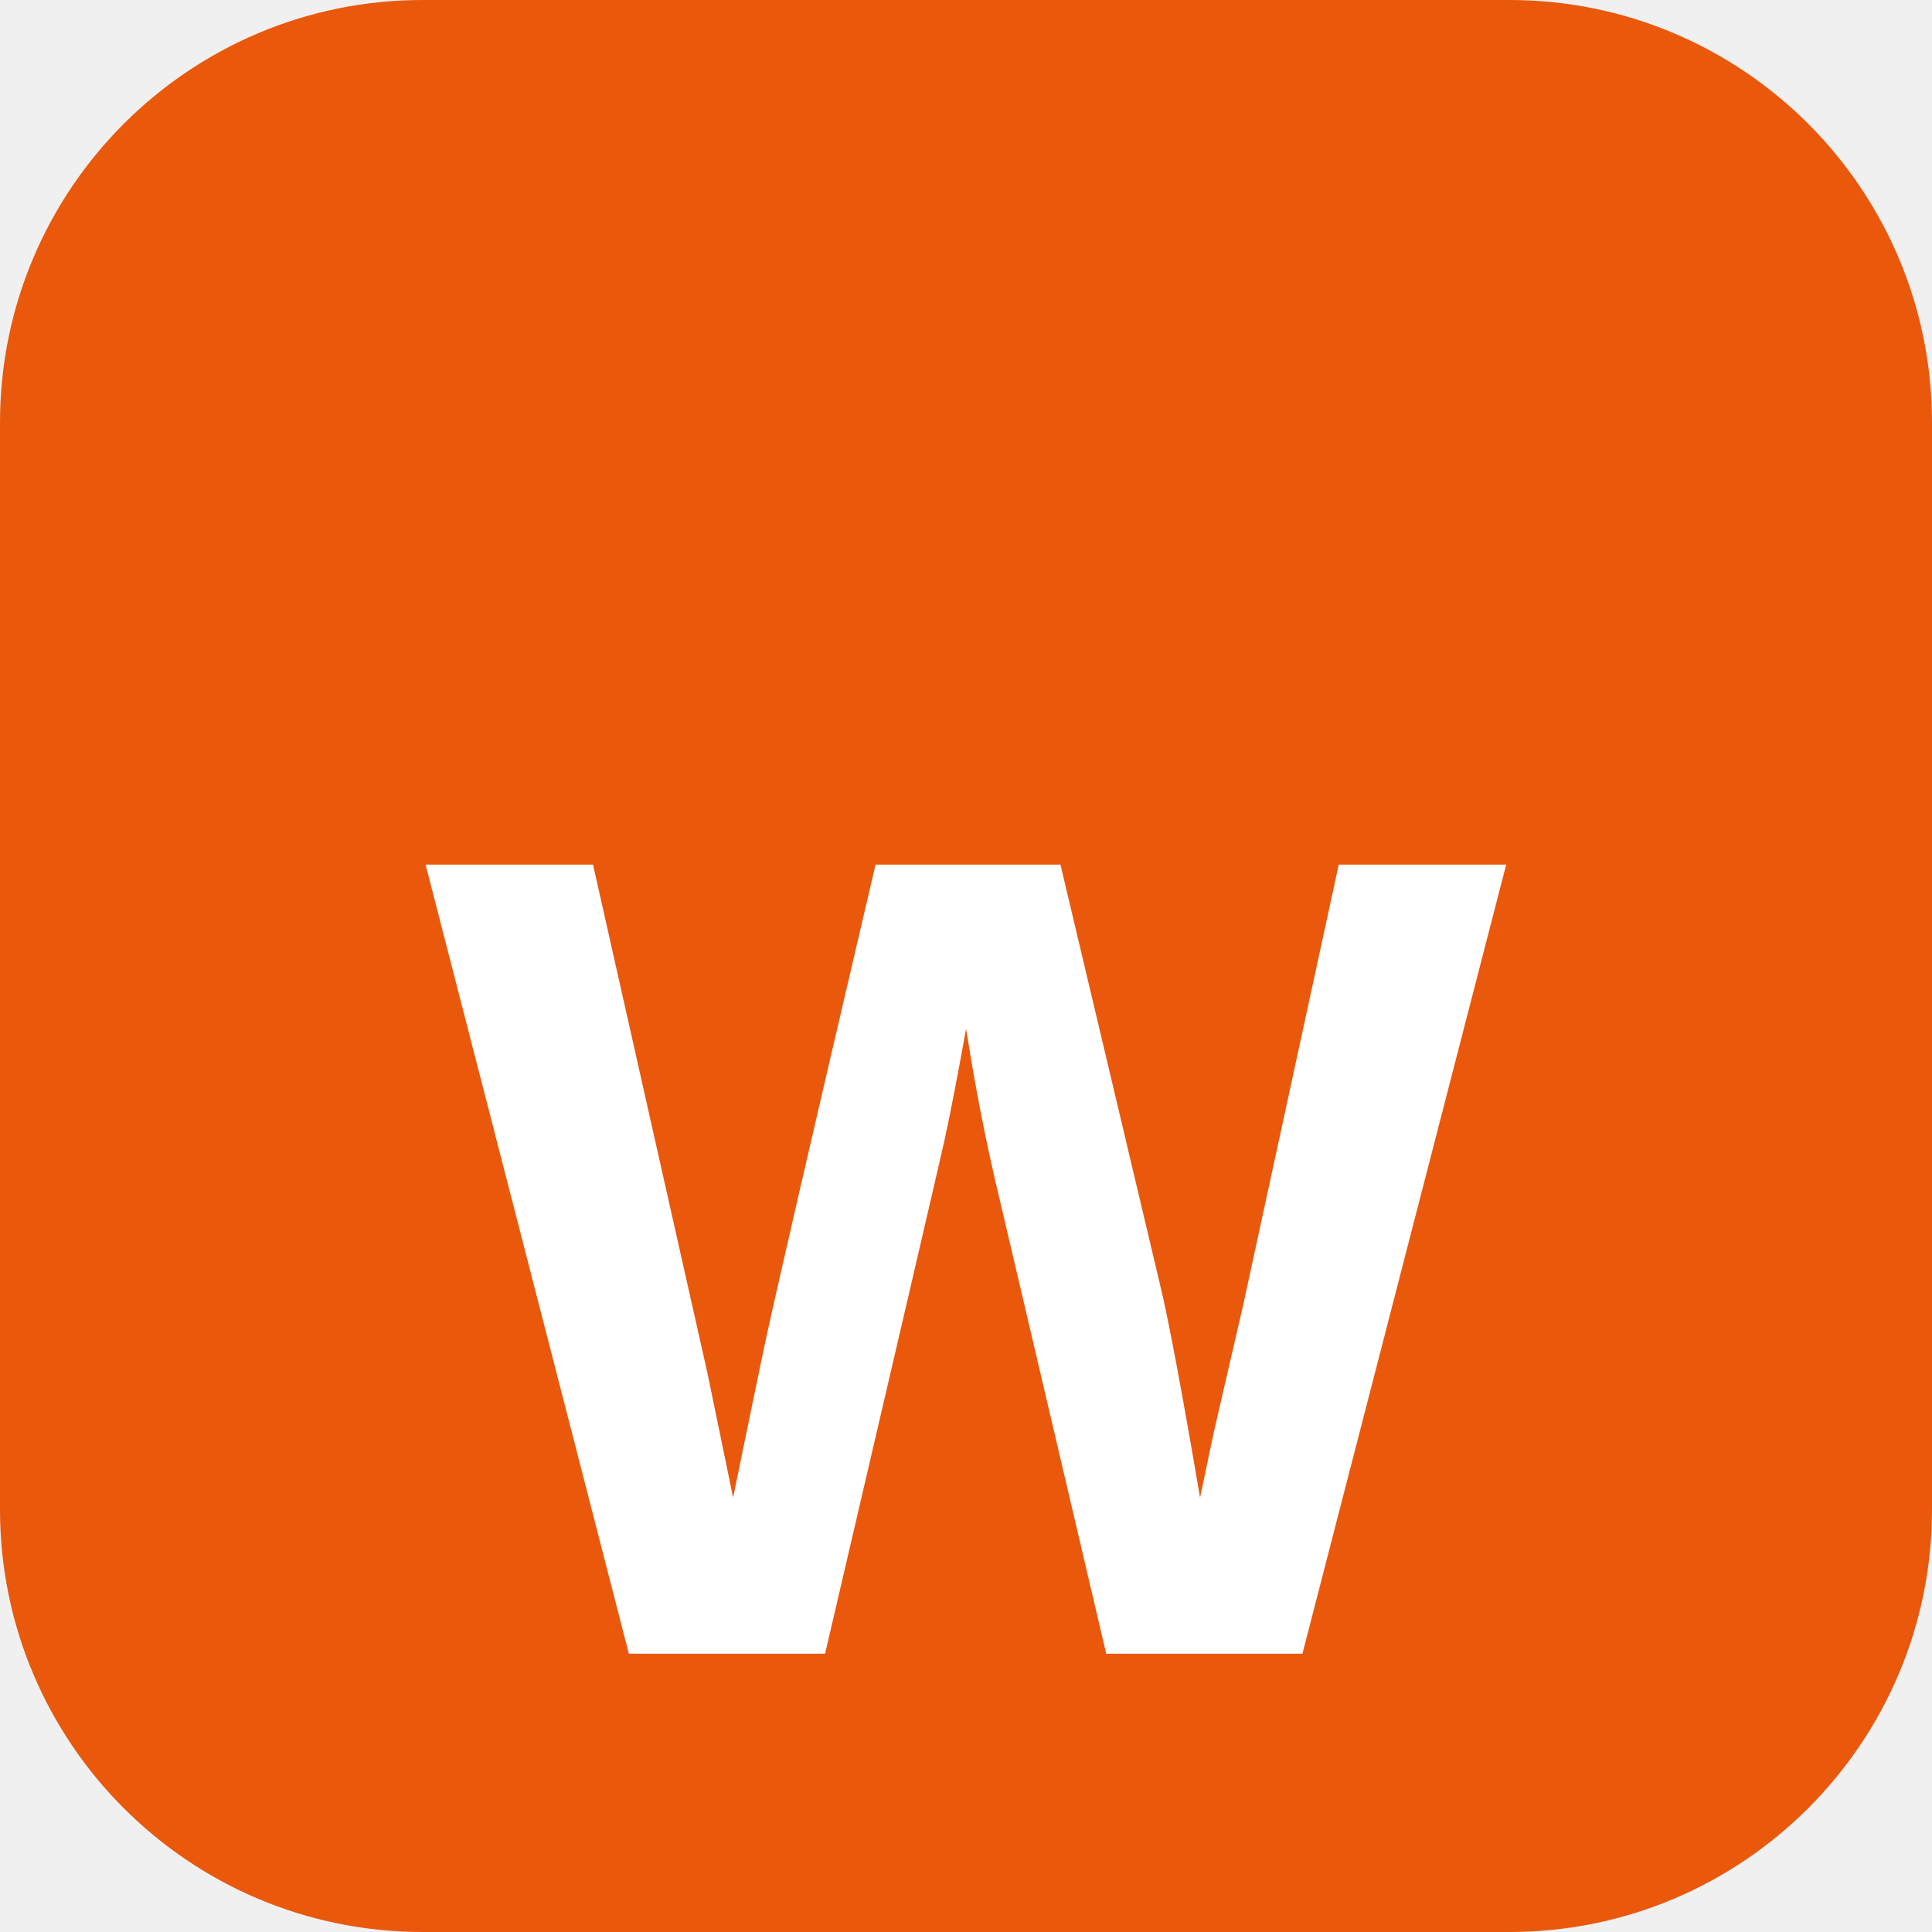
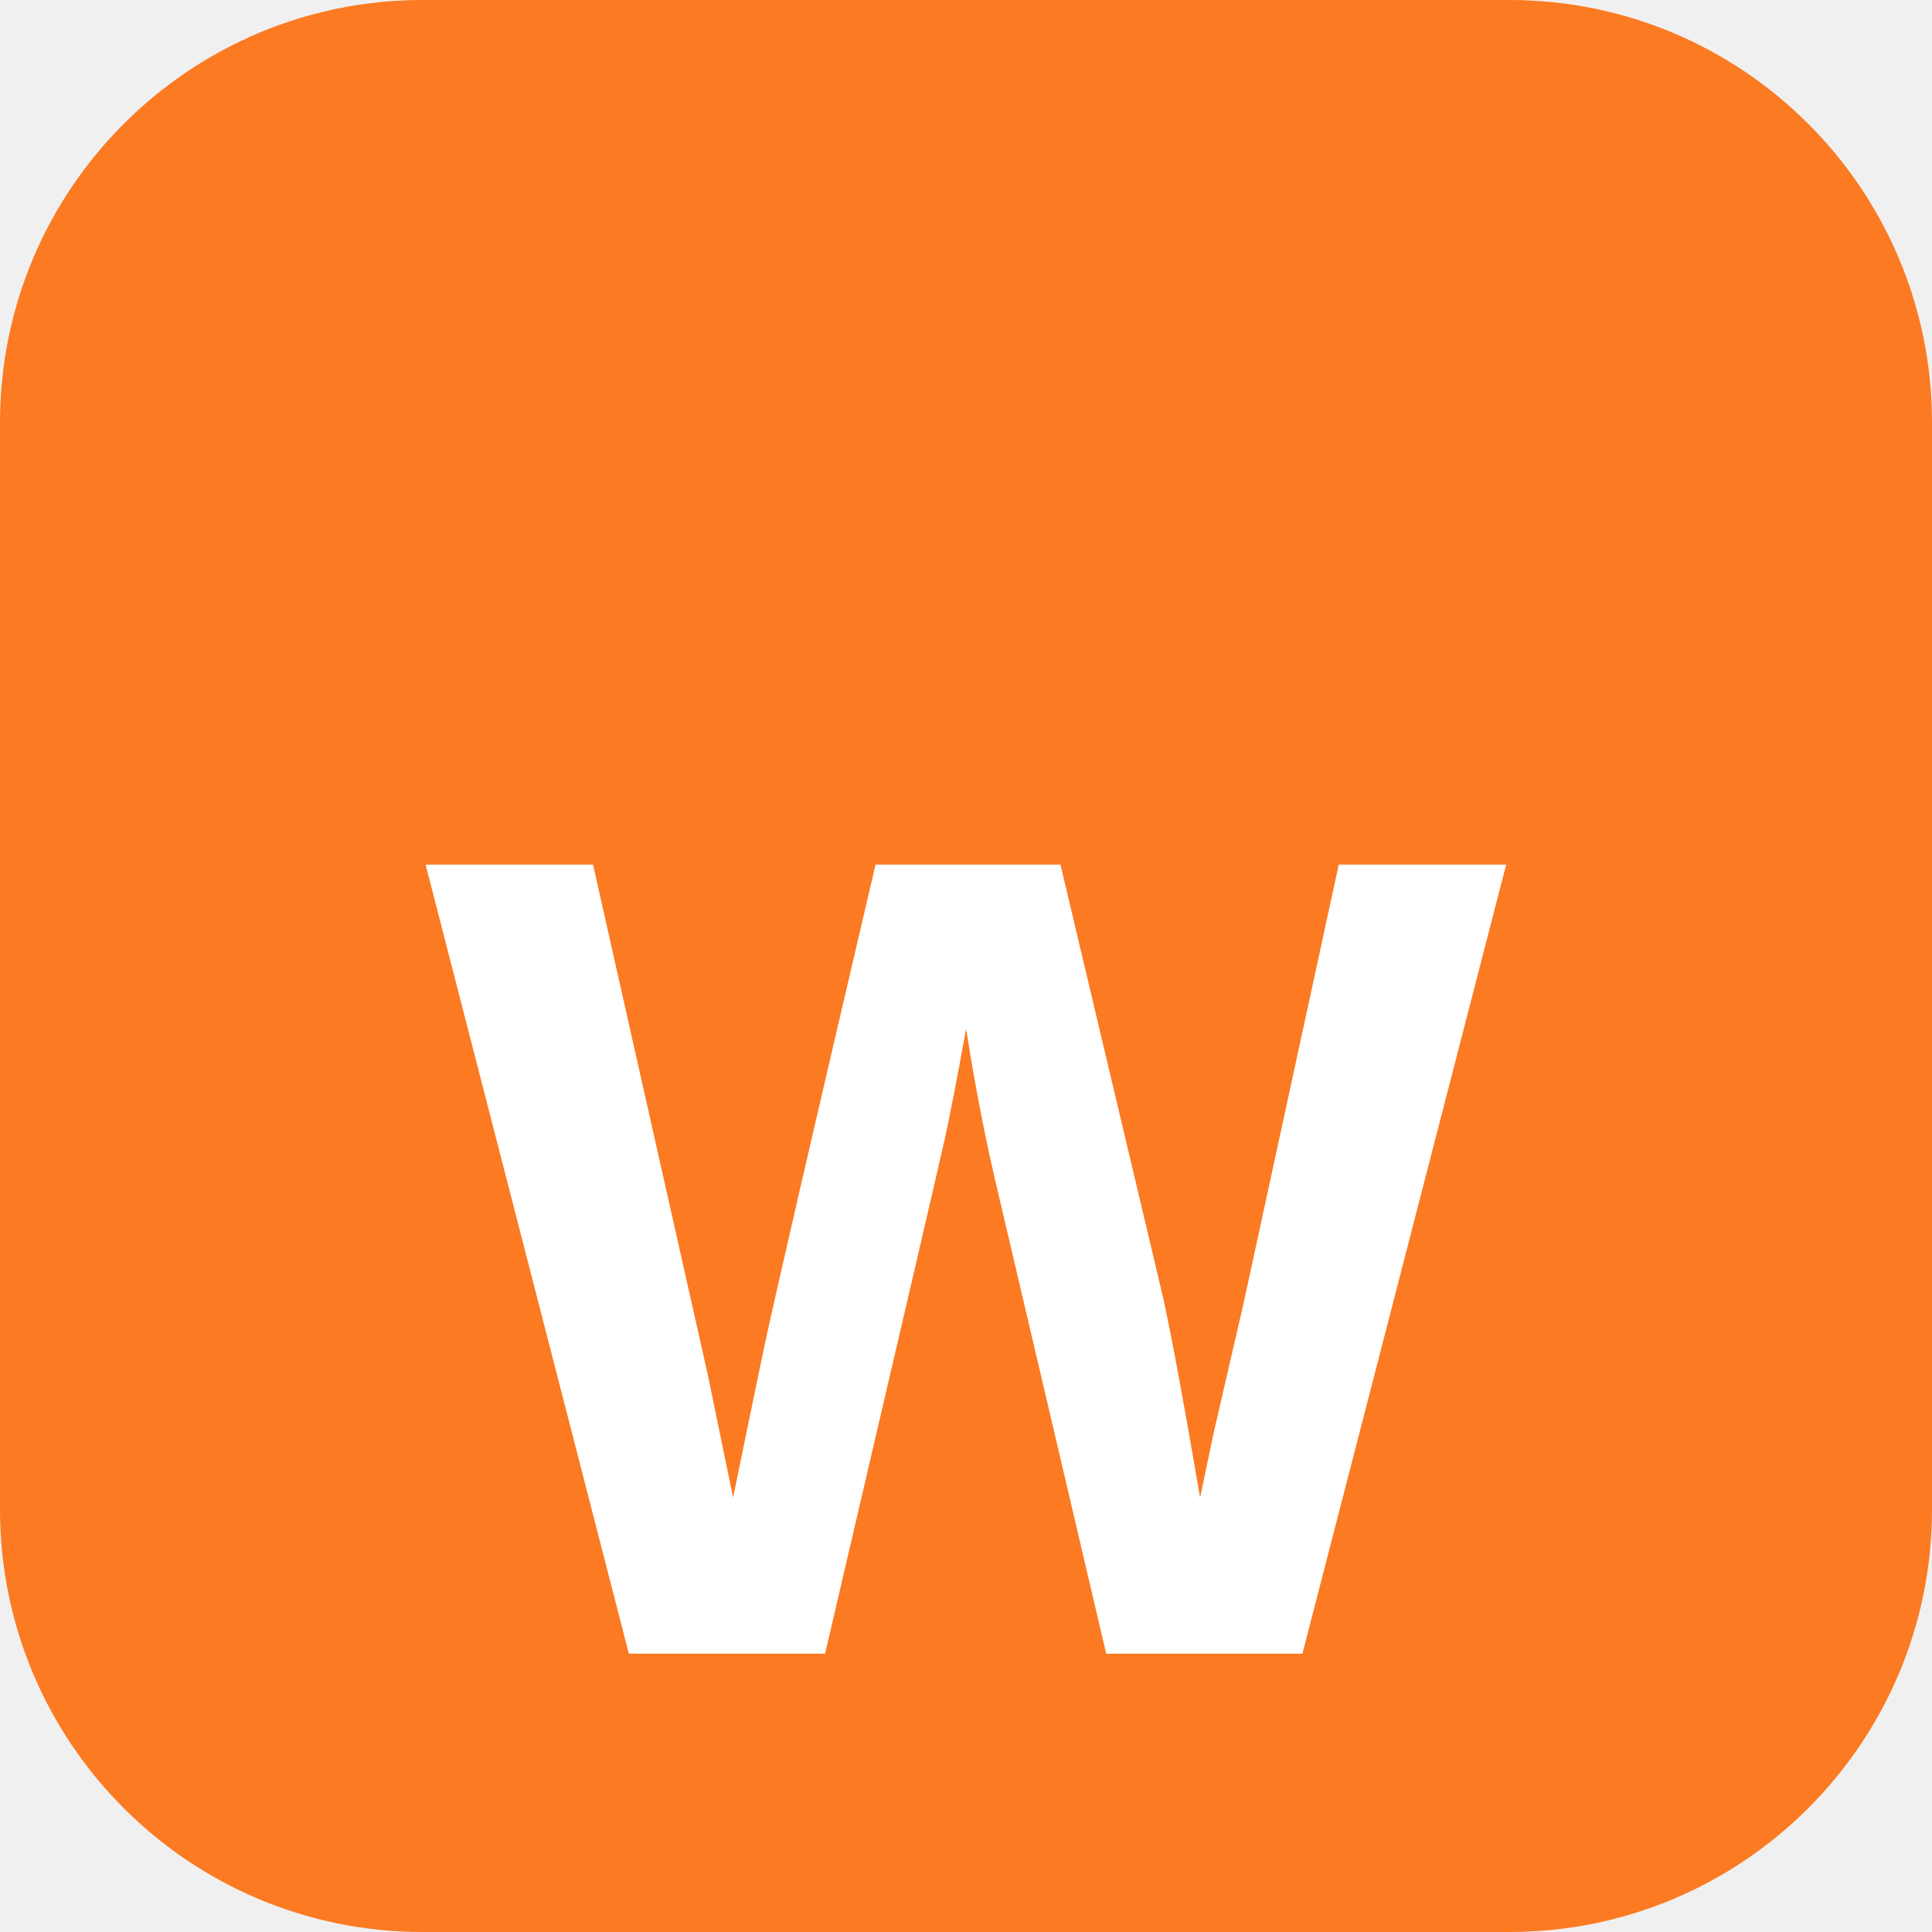
<svg xmlns="http://www.w3.org/2000/svg" viewBox="0 0 64 64" width="64" height="64">
-   <rect width="64" height="64" rx="14" fill="#ea580c" />
+   <rect width="64" height="64" rx="14" fill="#fb7a22" />
  <text x="32" y="44" font-family="Arial, Helvetica, sans-serif" font-size="38" font-weight="900" fill="#ffffff" text-anchor="middle" dominant-baseline="middle">W</text>
</svg>
